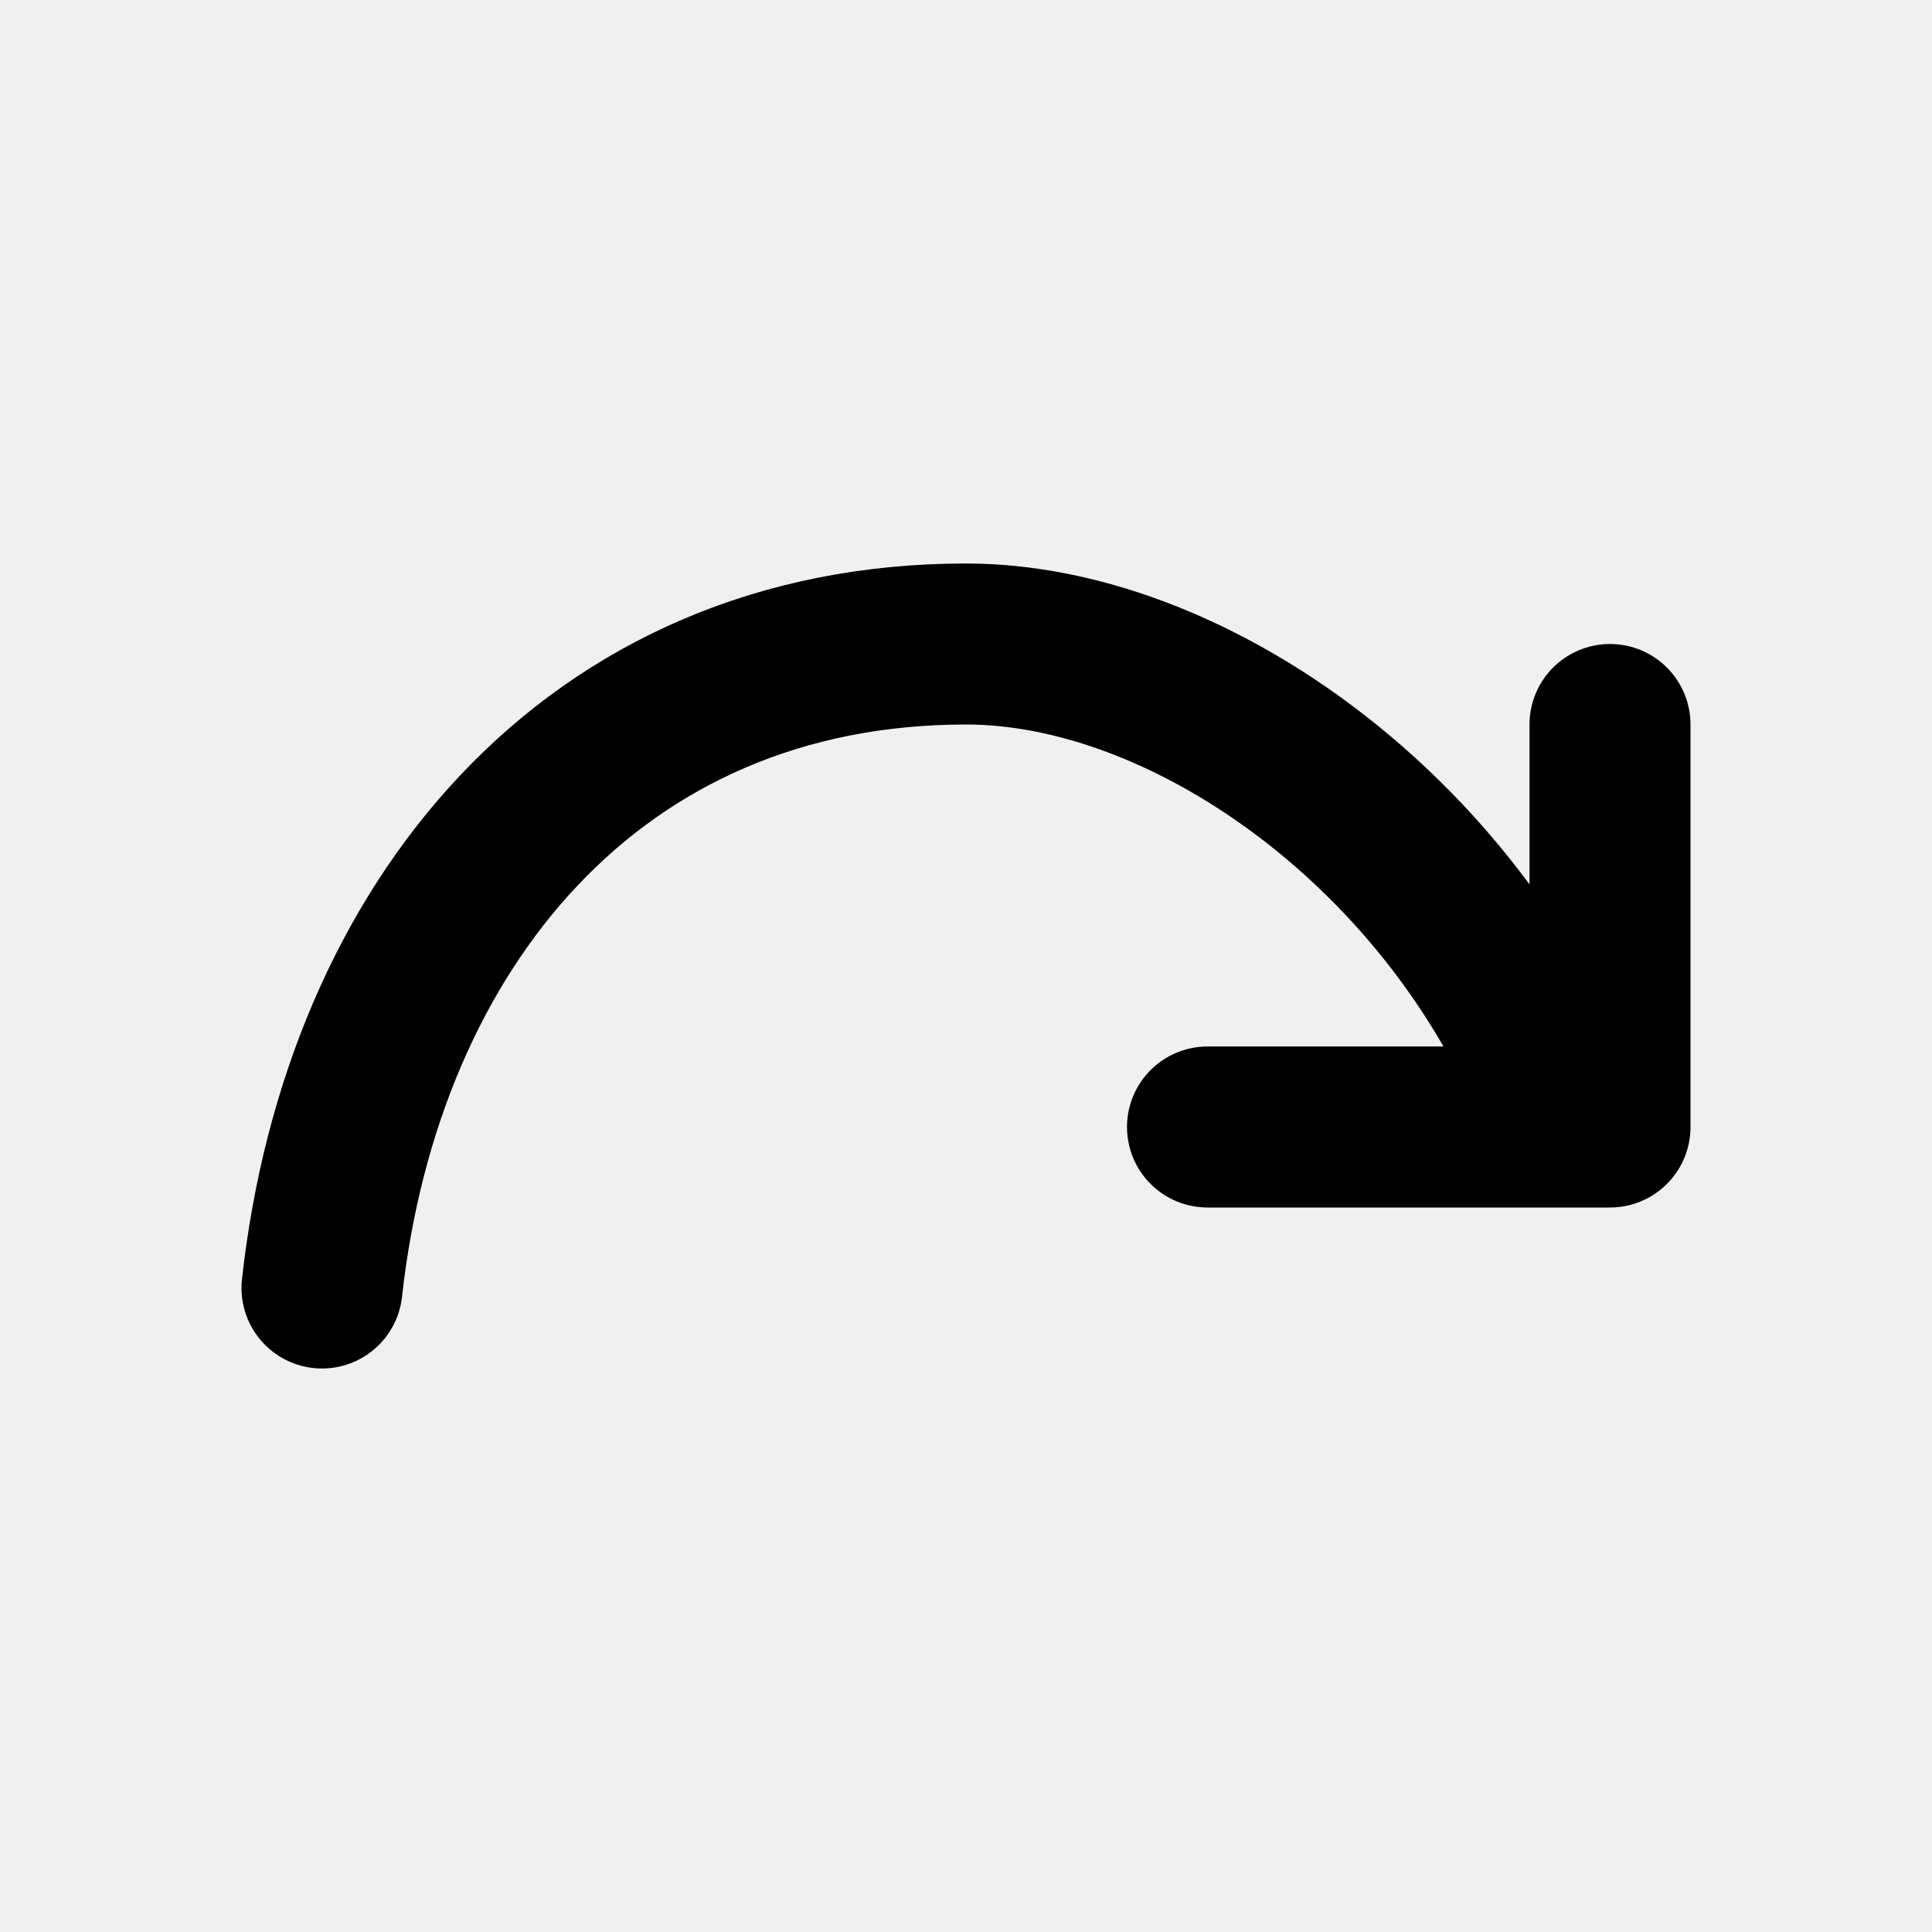
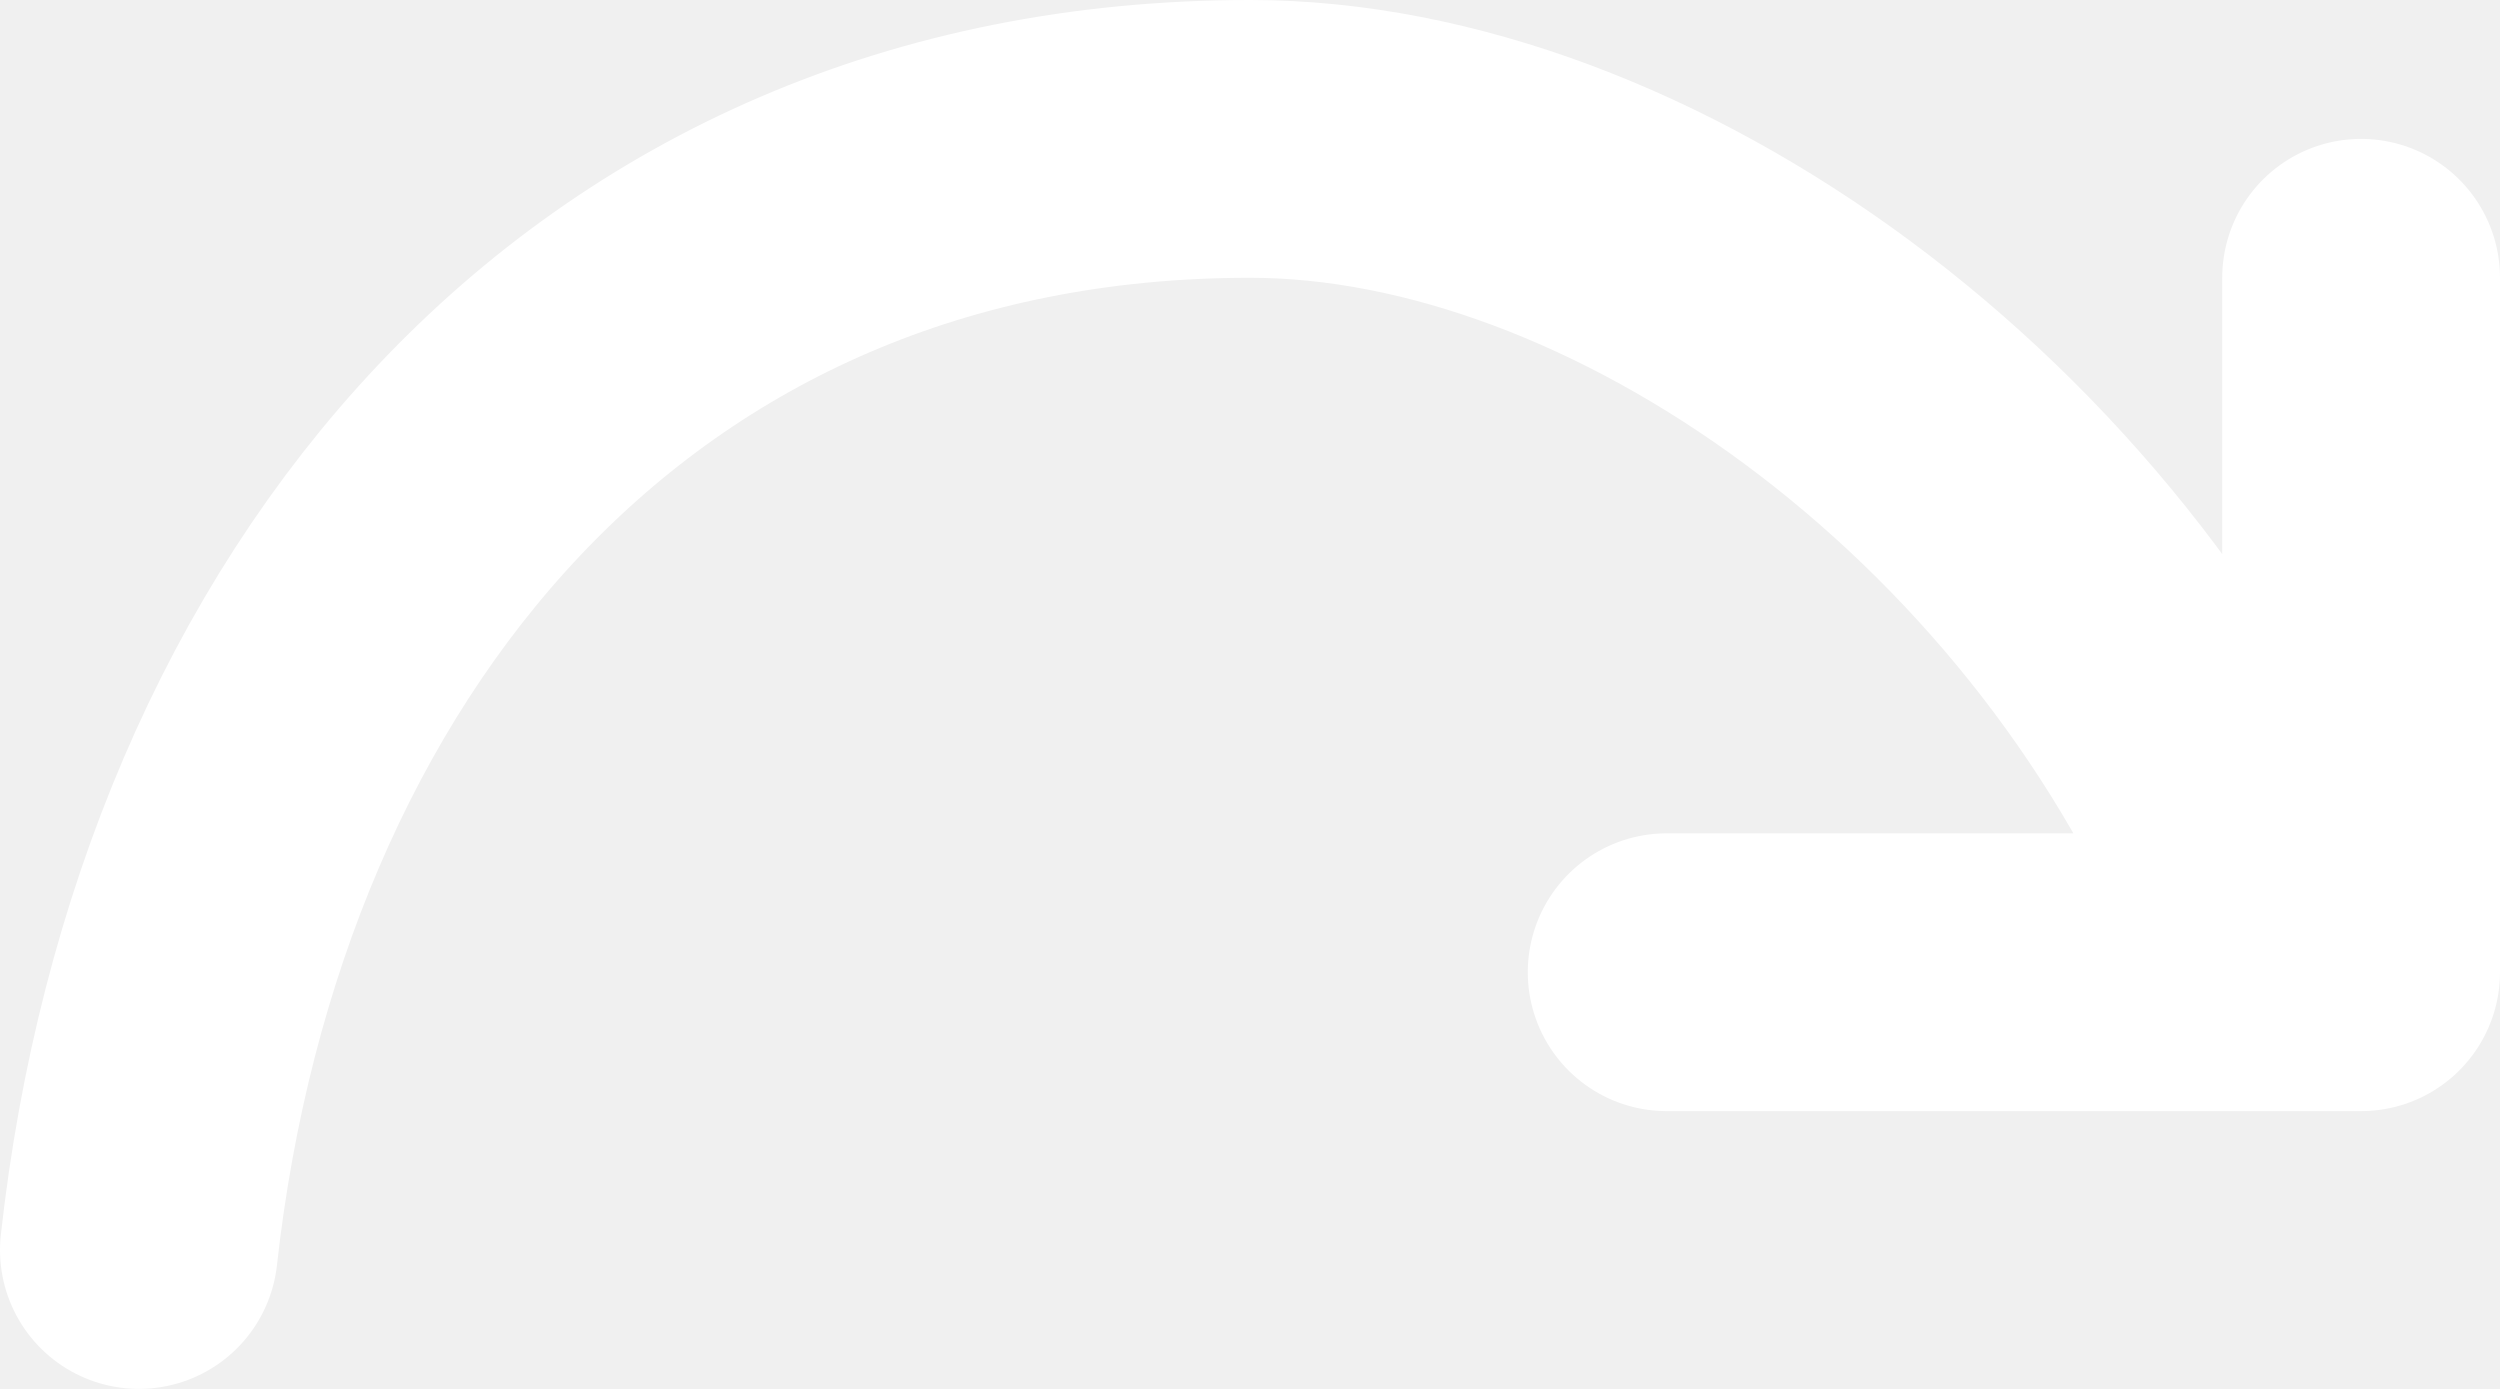
- <svg xmlns="http://www.w3.org/2000/svg" viewBox="0 0 24 24" fill="none">
-   <path stroke="currentColor" stroke-linecap="round" stroke-linejoin="round" stroke-width="2" d="M20 9v5h-5M4 16c.497-4.5 3.367-8 8-8 2.73 0 5.929 2.268 7.294 5.5" />
+ <svg xmlns="http://www.w3.org/2000/svg" id="Layer_1" width="18" height="10" viewBox="0 0 18 10">
+   <defs>
+     <style>
+       .cls-1 {
+         fill: none;
+         stroke: #fff;
+         stroke-linecap: round;
+         stroke-linejoin: round;
+         stroke-width: 2px;
+       }
+     </style>
+   </defs>
+   <path class="cls-1" d="M17,2v5h-5M1,9C1.5,4.5,4.37,1,9,1c2.73,0,5.93,2.27,7.29,5.5" />
</svg>
